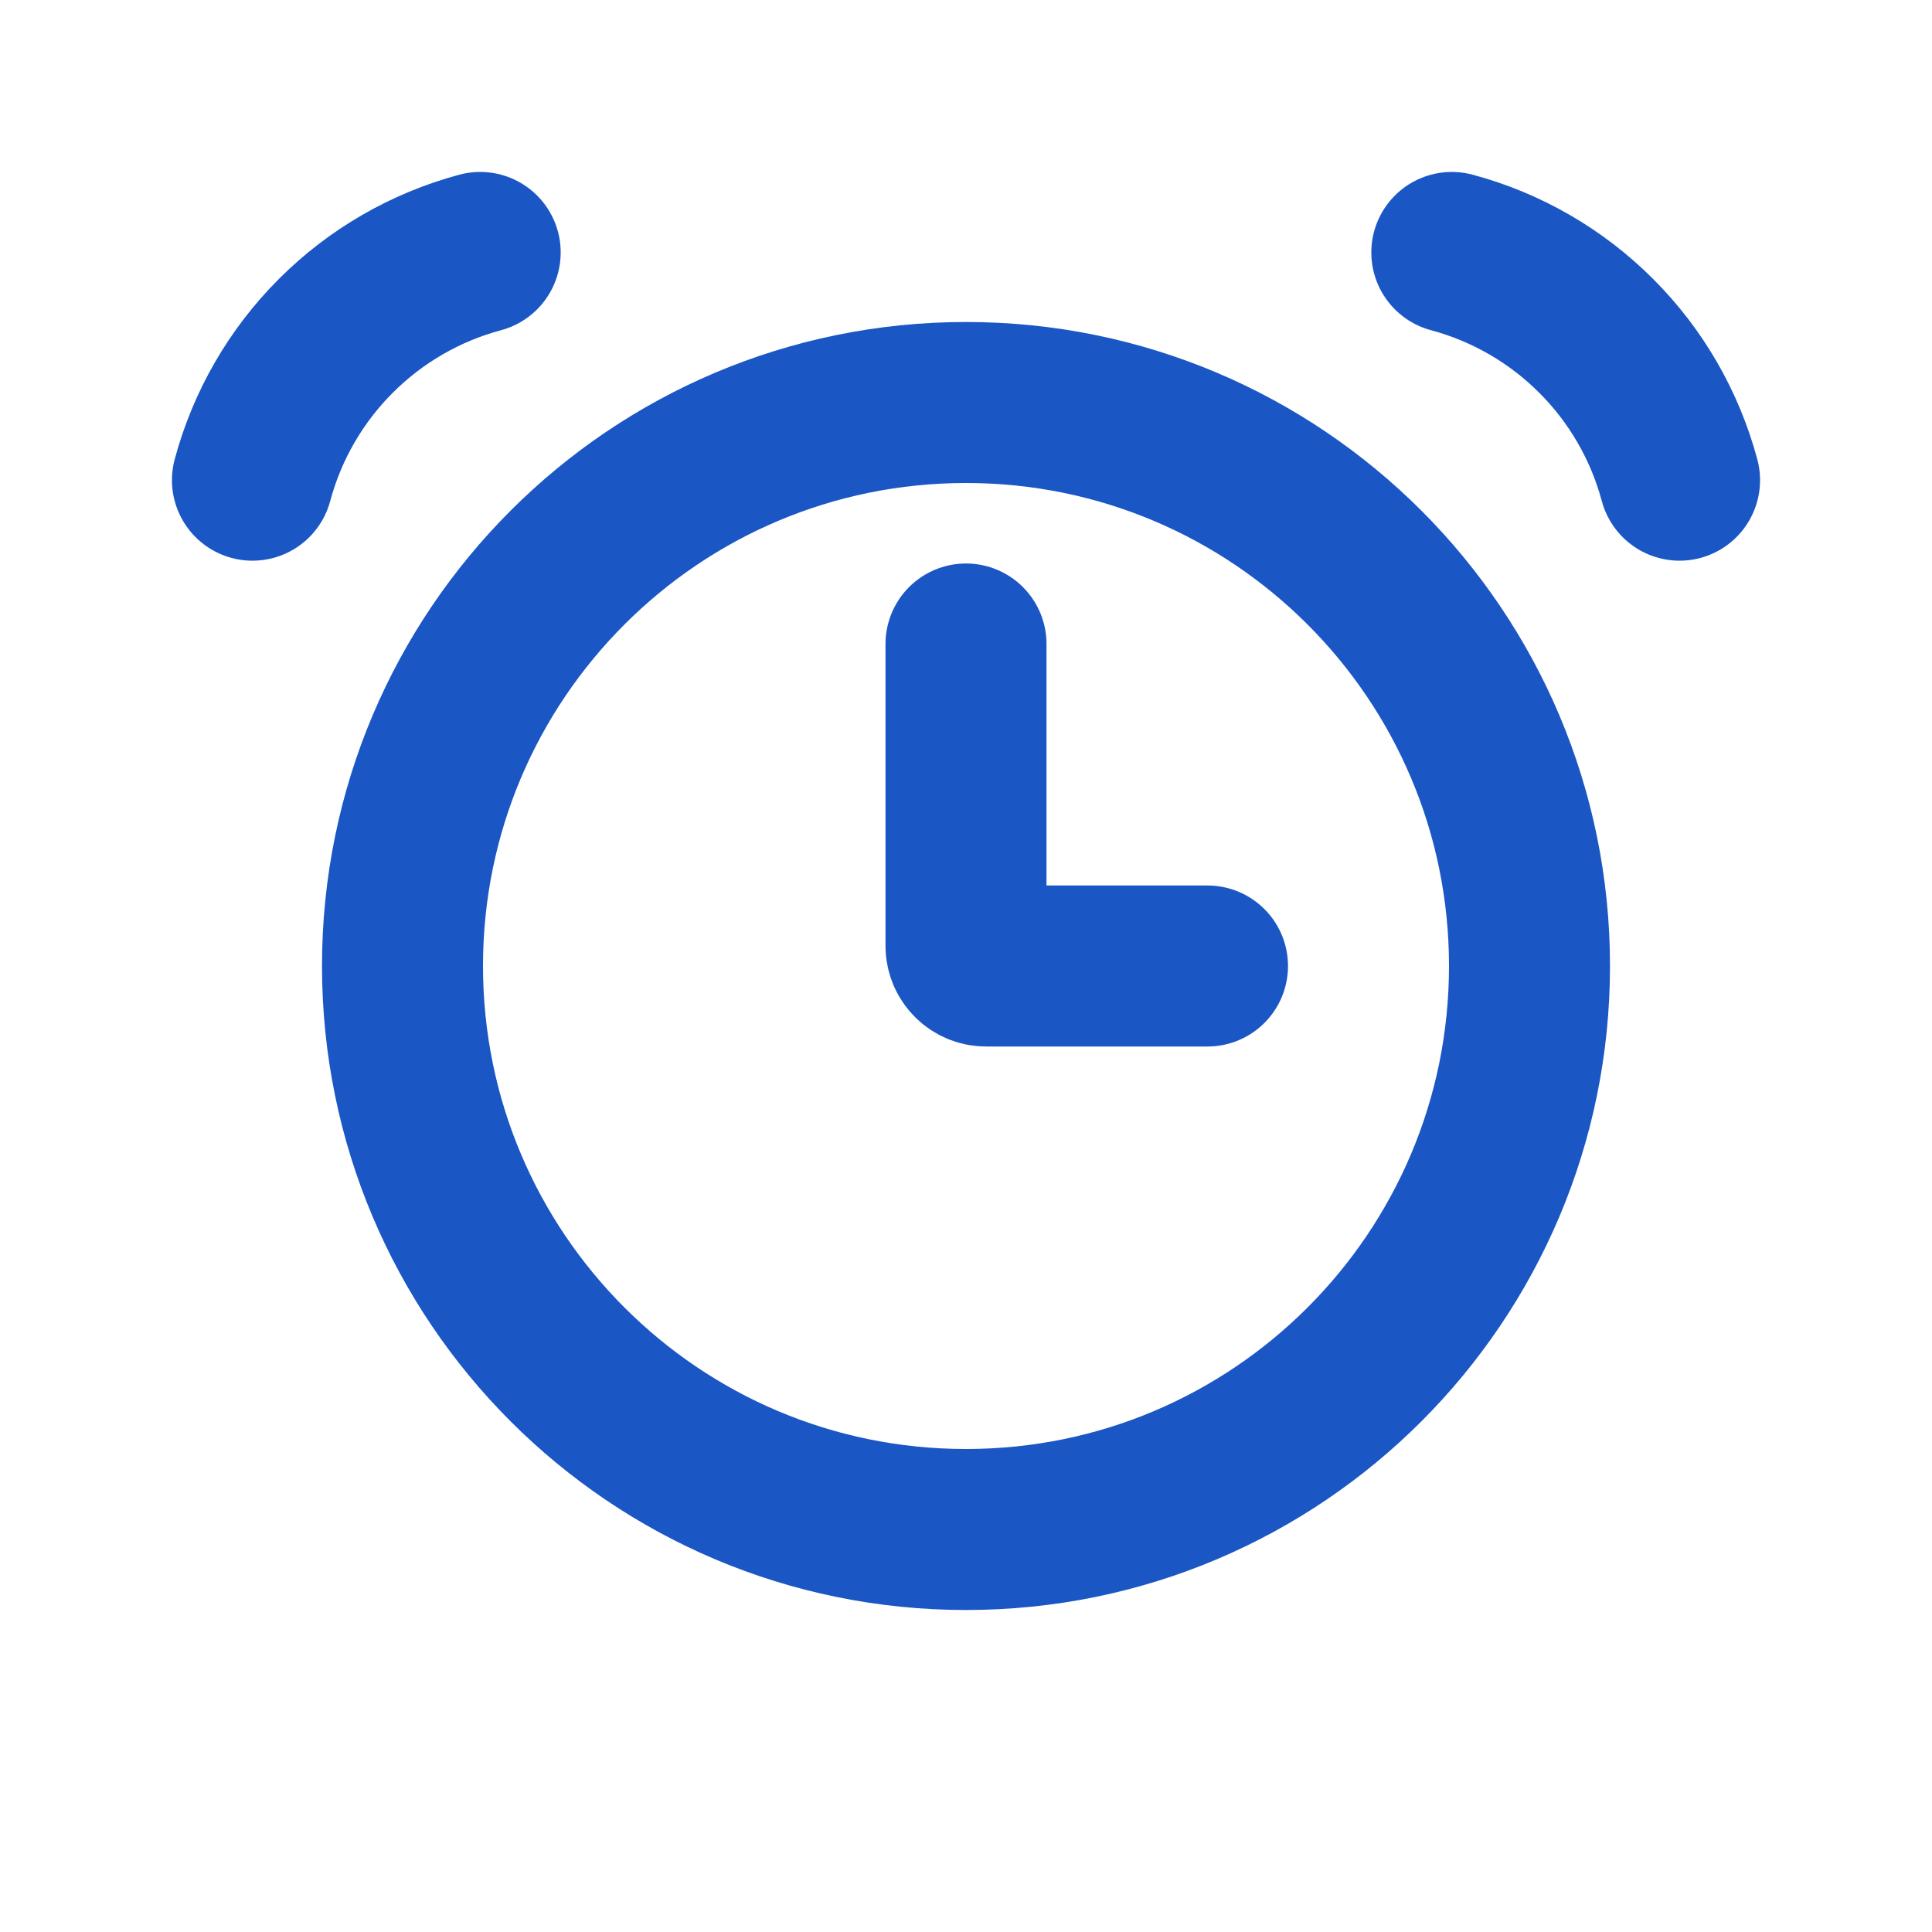
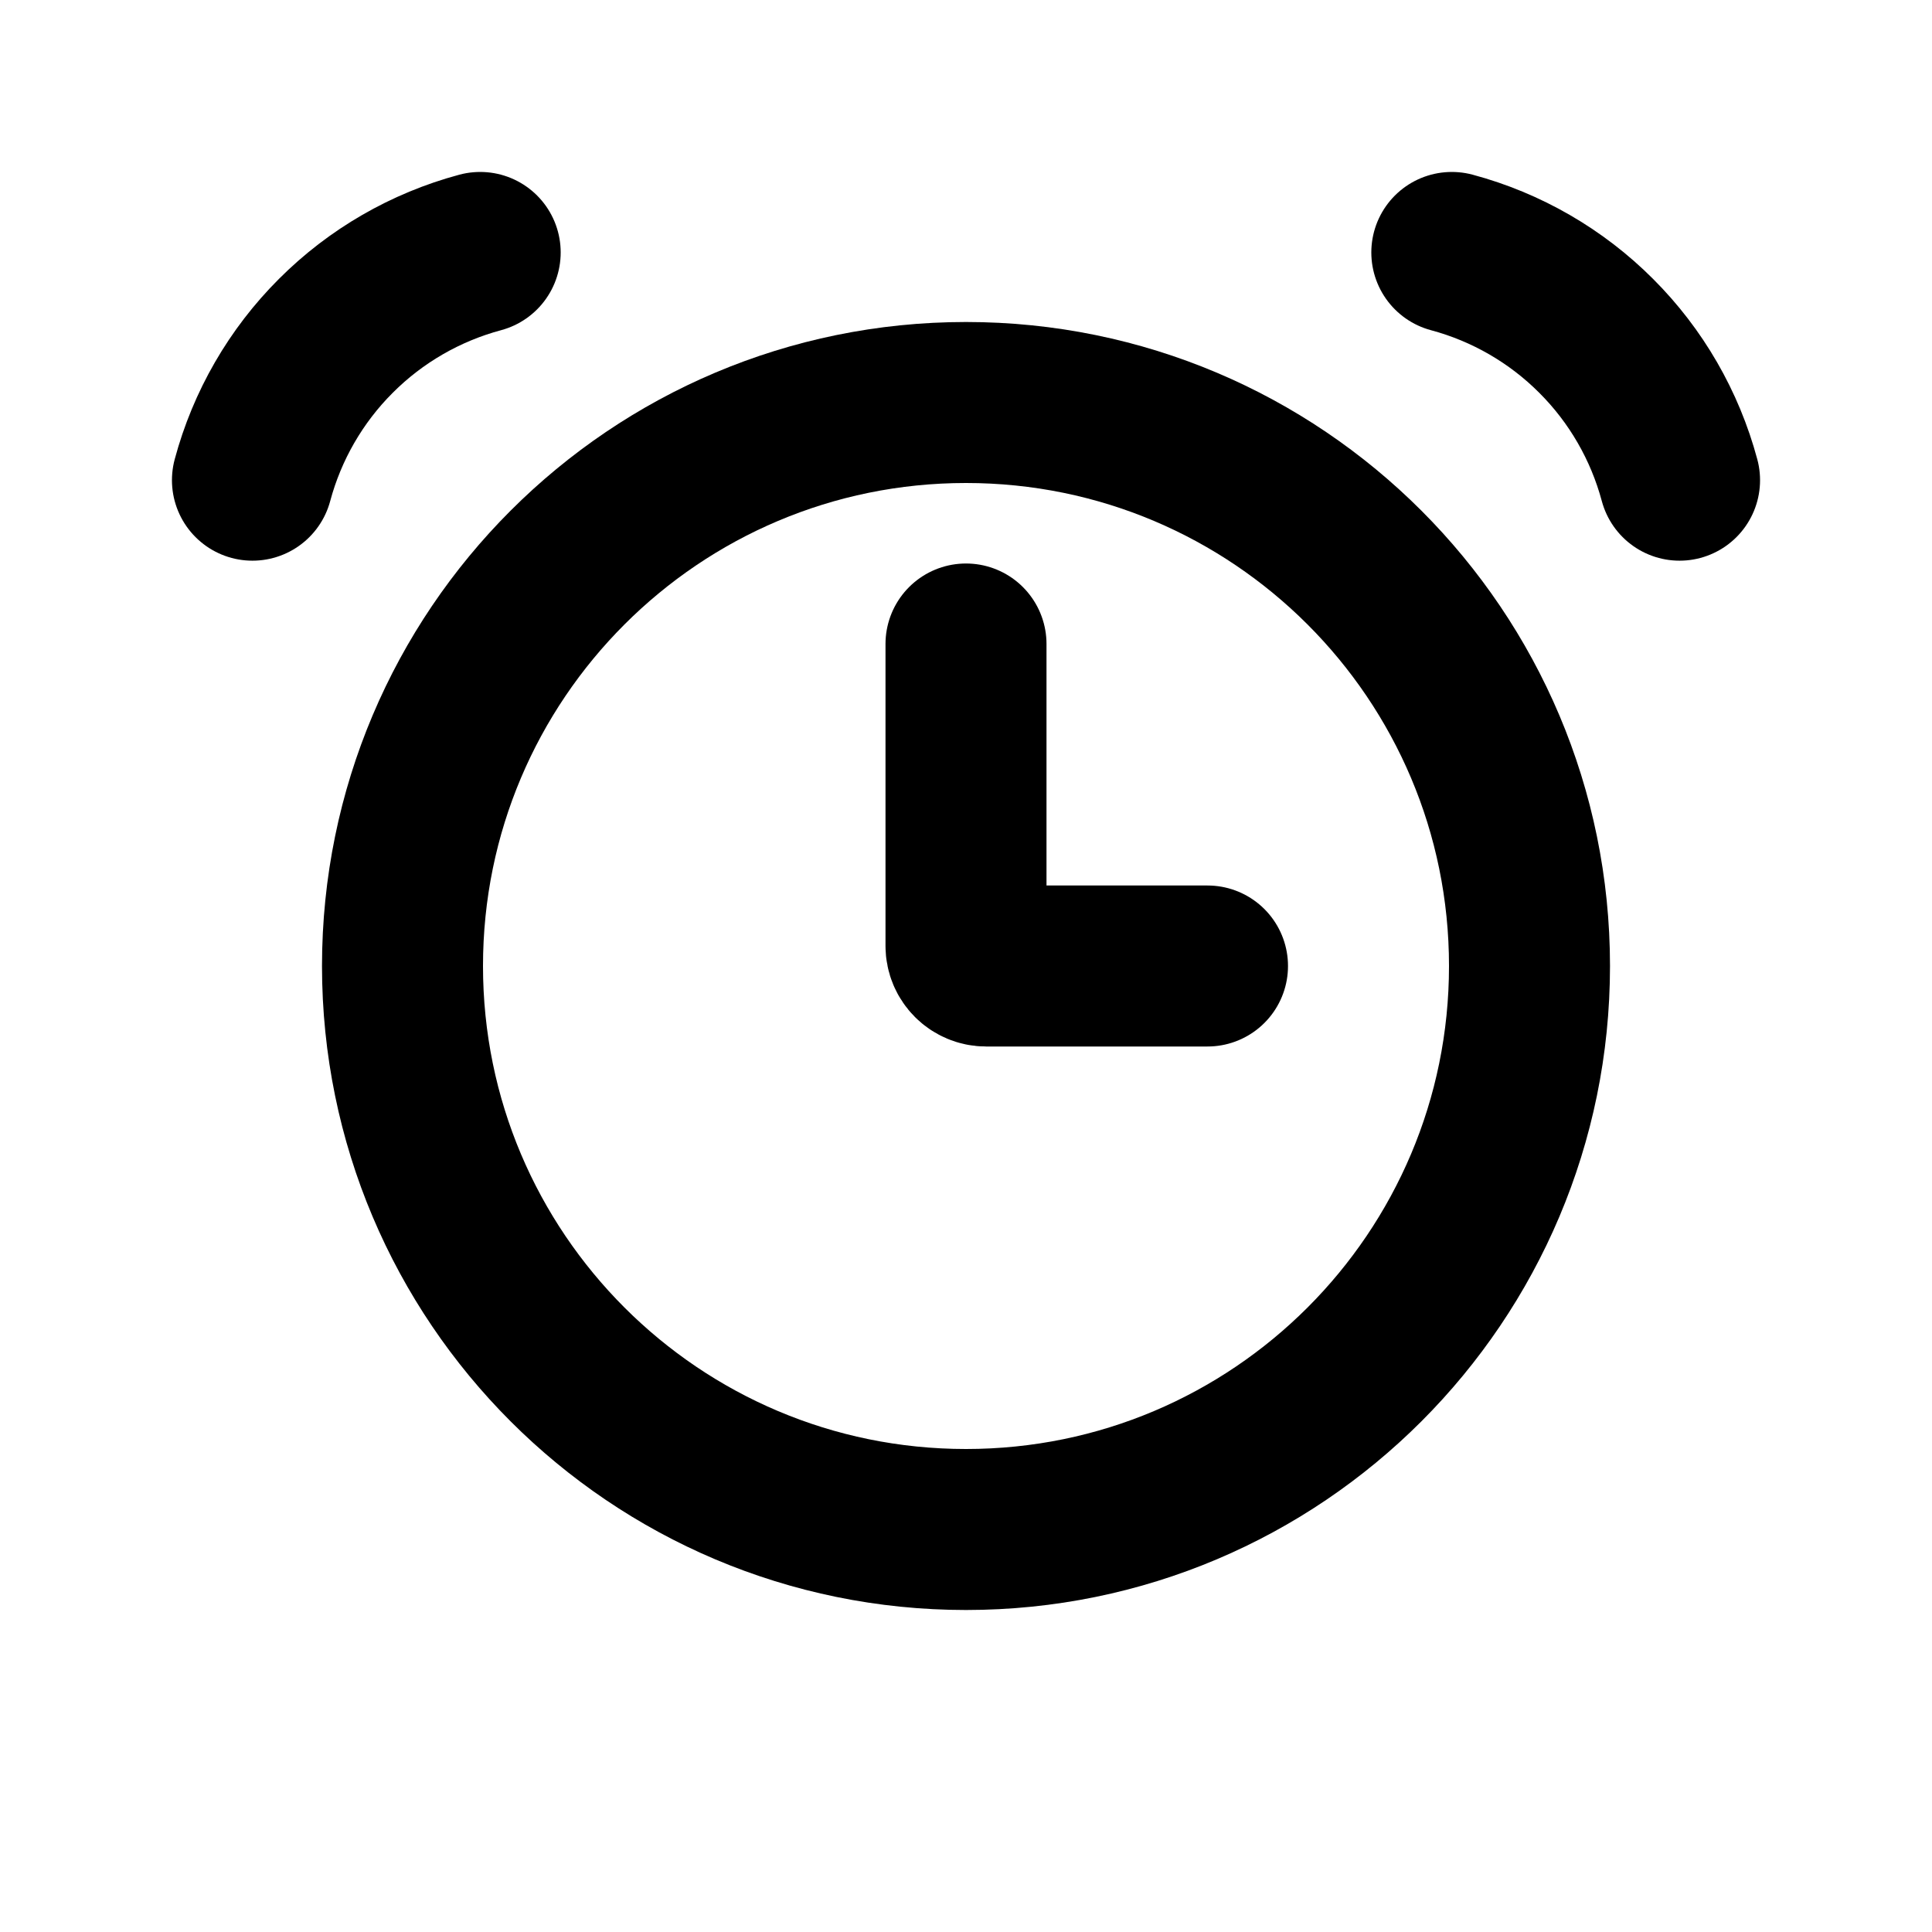
<svg xmlns="http://www.w3.org/2000/svg" width="24" height="24" viewBox="0 0 24 24" fill="none">
-   <circle cx="12" cy="12" r="7" stroke="#1A56C4" stroke-width="2" />
-   <path d="M5.965 3.136C5.287 3.318 4.668 3.675 4.172 4.172C3.675 4.668 3.318 5.287 3.136 5.965" stroke="#1A56C4" stroke-width="2" stroke-linecap="round" />
-   <path d="M18.035 3.136C18.713 3.318 19.332 3.675 19.828 4.172C20.325 4.668 20.682 5.287 20.864 5.965" stroke="#1A56C4" stroke-width="2" stroke-linecap="round" />
-   <path d="M12 8V11.75C12 11.888 12.112 12 12.25 12H15" stroke="#1A56C4" stroke-width="2" stroke-linecap="round" />
+   <circle cx="12" cy="12" r="7" stroke="currentColor" stroke-width="2" />
+   <path d="M5.965 3.136C5.287 3.318 4.668 3.675 4.172 4.172C3.675 4.668 3.318 5.287 3.136 5.965" stroke="currentColor" stroke-width="2" stroke-linecap="round" />
+   <path d="M18.035 3.136C18.713 3.318 19.332 3.675 19.828 4.172C20.325 4.668 20.682 5.287 20.864 5.965" stroke="currentColor" stroke-width="2" stroke-linecap="round" />
+   <path d="M12 8V11.75C12 11.888 12.112 12 12.25 12H15" stroke="currentColor" stroke-width="2" stroke-linecap="round" />
</svg>
